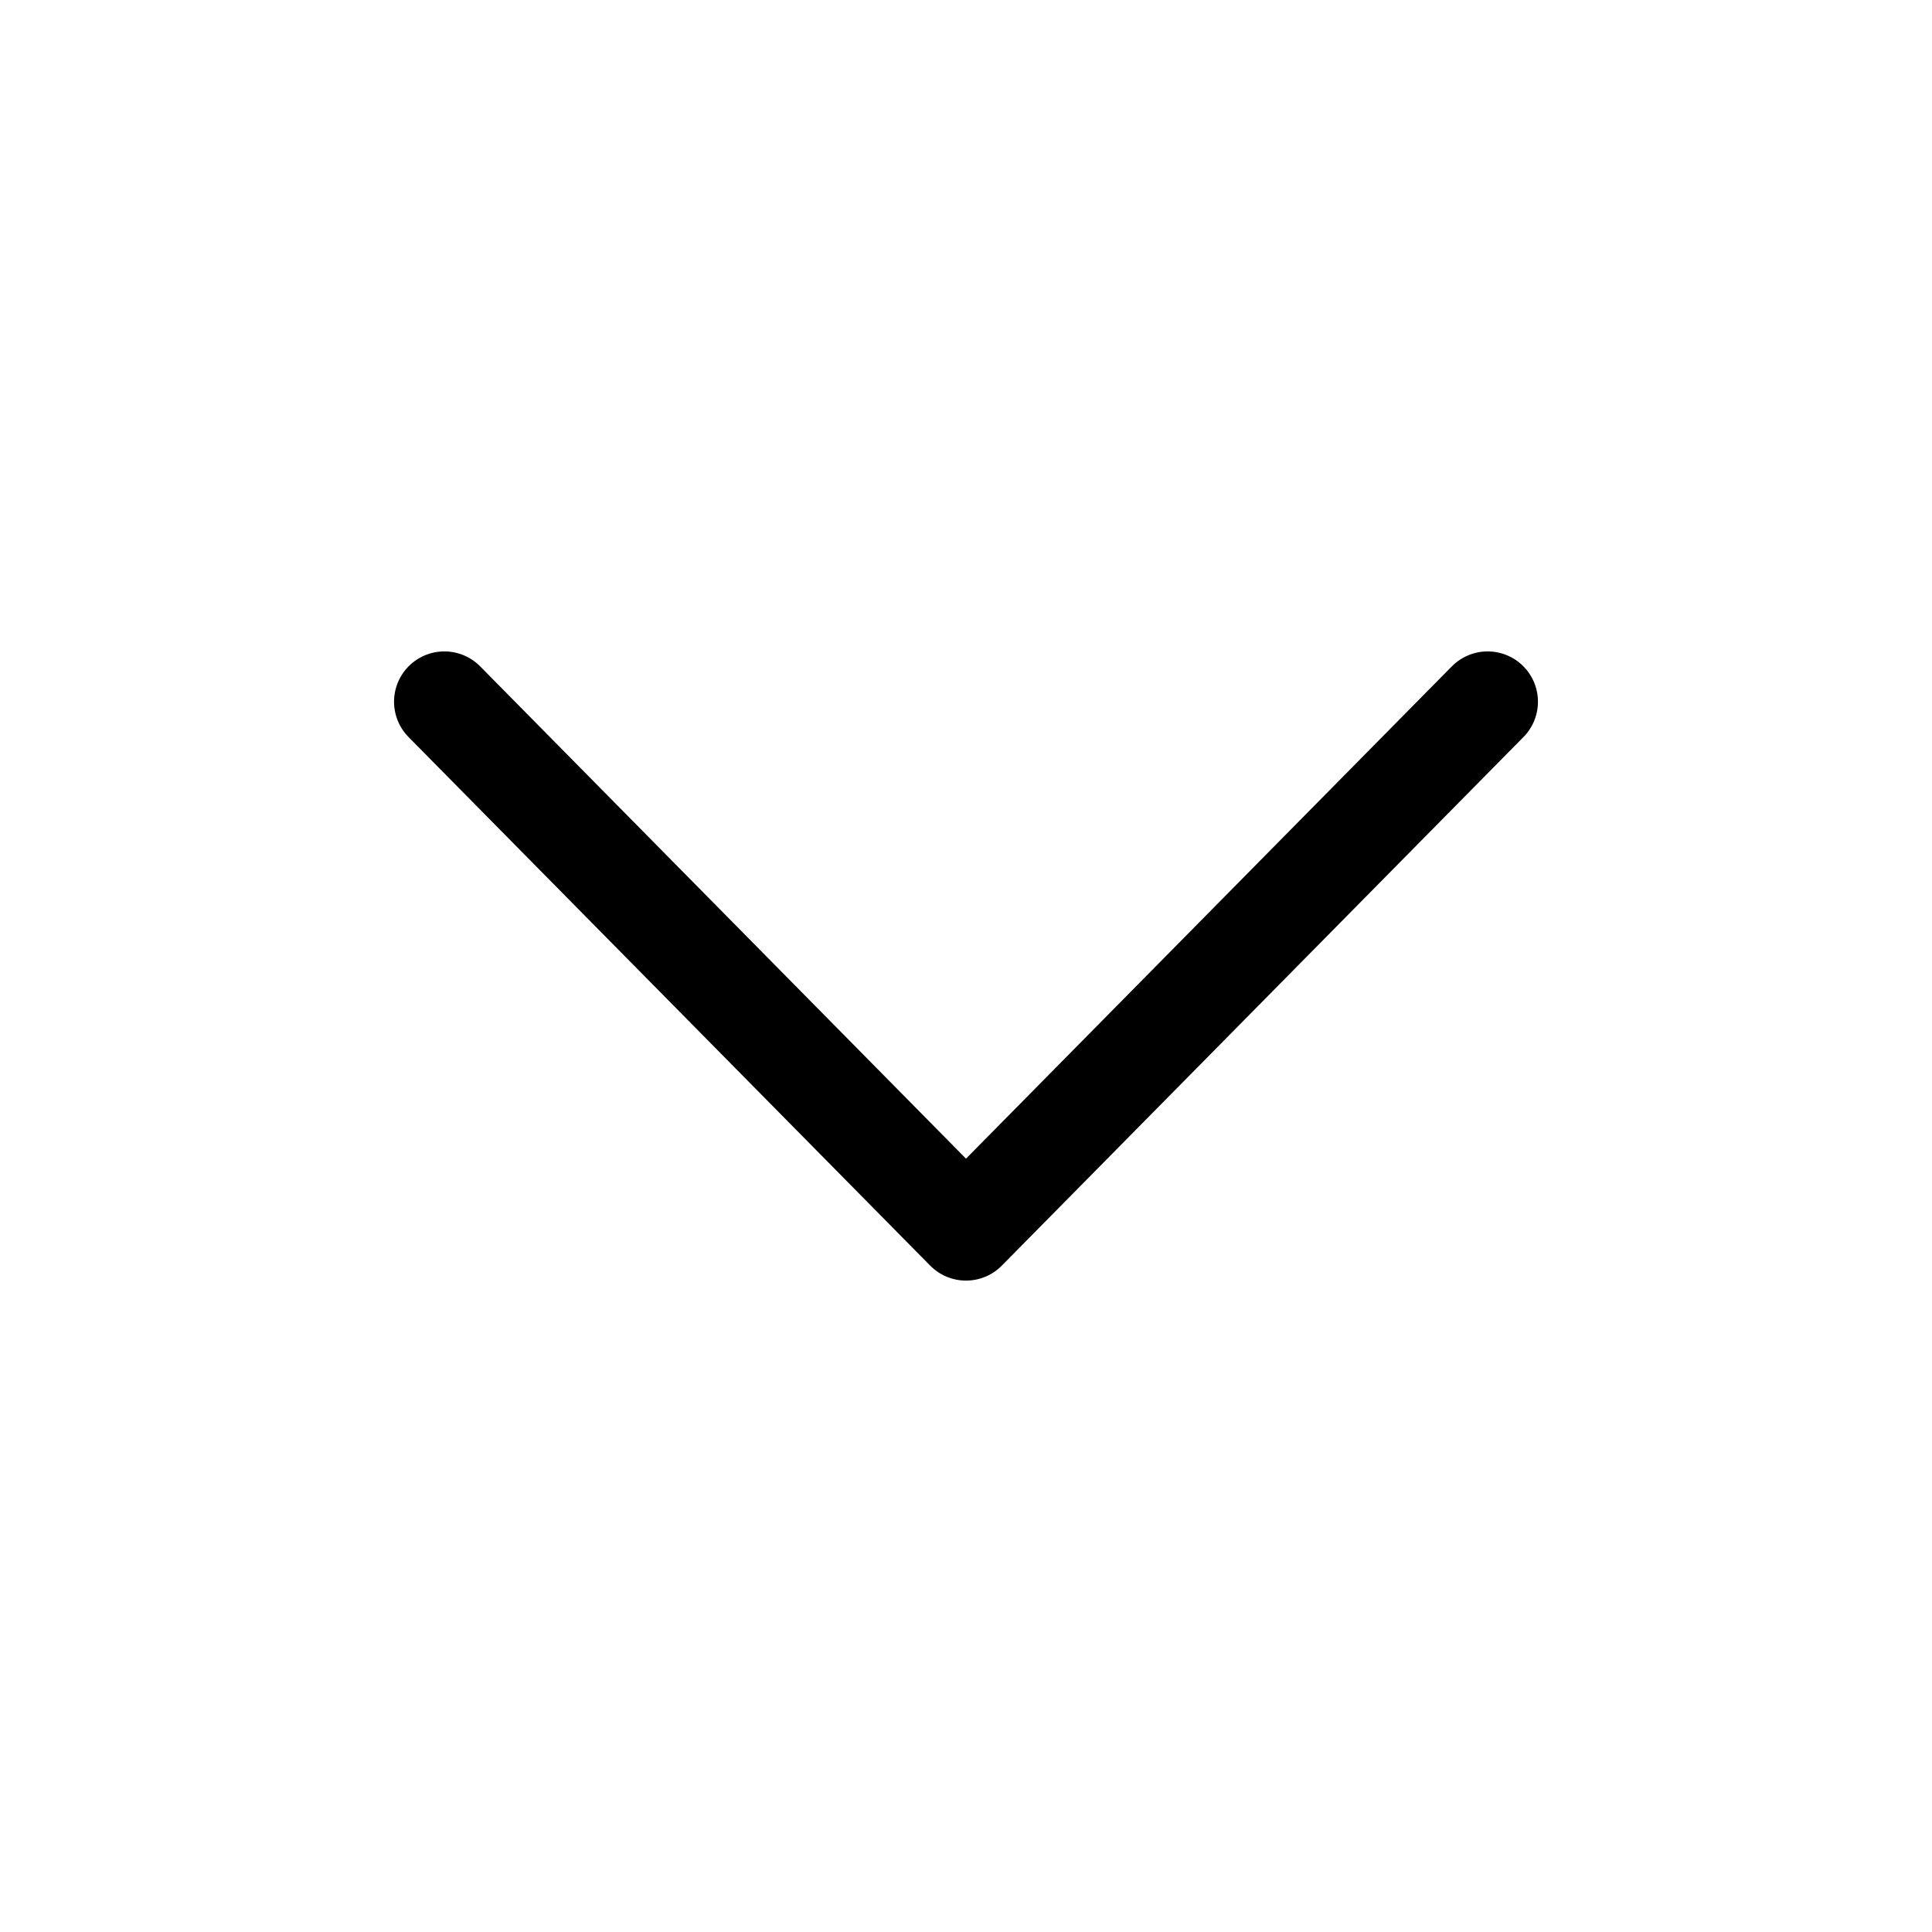
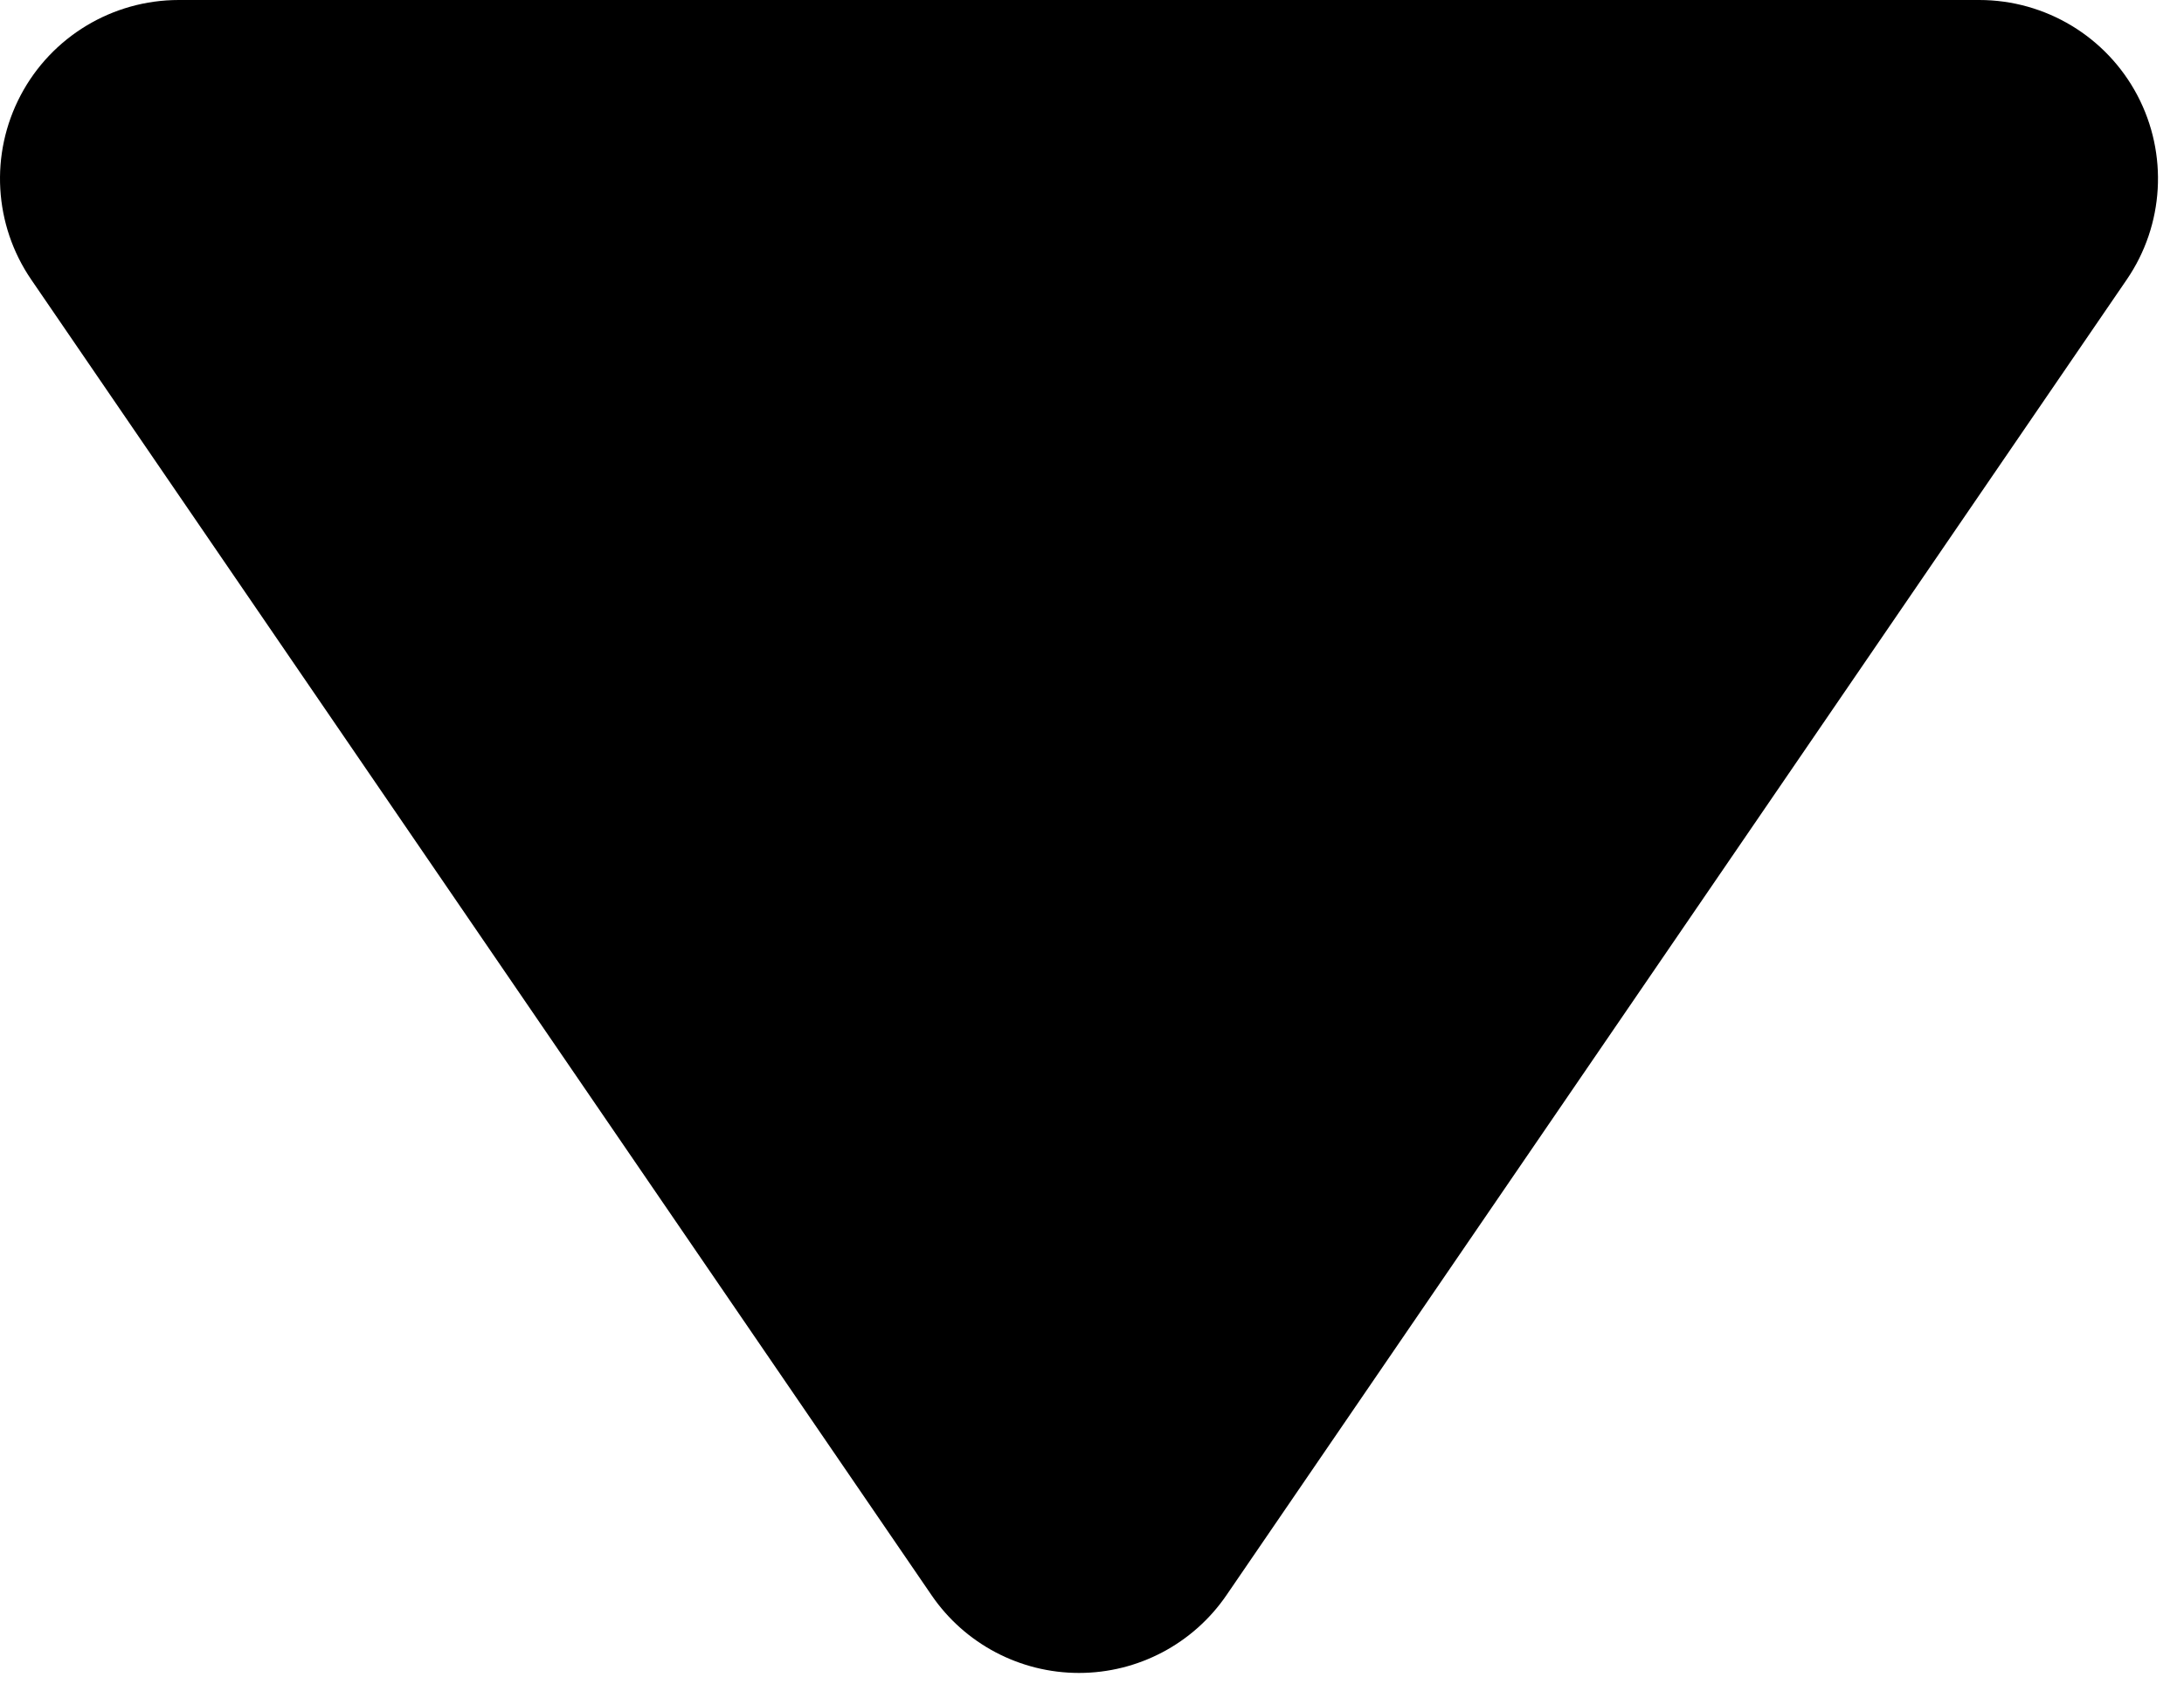
- <svg xmlns="http://www.w3.org/2000/svg" width="100%" height="100%" viewBox="0 0 24 24" version="1.1" xml:space="preserve" style="fill-rule:evenodd;clip-rule:evenodd;stroke-linecap:round;stroke-linejoin:round;stroke-miterlimit:1.5;">
-   <path d="M18.48,8.717l-6.48,6.566l-6.48,-6.566" style="fill:none;stroke:#000;stroke-width:1.25px;" />
+ <svg xmlns="http://www.w3.org/2000/svg" width="100%" height="100%" viewBox="0 0 62 48" version="1.1" xml:space="preserve" style="fill-rule:evenodd;clip-rule:evenodd;stroke-linejoin:round;stroke-miterlimit:2;">
+   <path id="default" d="M56.188,0c1.882,-0 3.61,1.042 4.488,2.706c0.878,1.665 0.762,3.679 -0.301,5.232c-7.044,10.296 -19.183,28.037 -25.557,37.353c-0.946,1.383 -2.512,2.209 -4.187,2.209c-1.675,-0 -3.242,-0.826 -4.187,-2.209c-6.374,-9.316 -18.513,-27.057 -25.558,-37.353c-1.062,-1.553 -1.178,-3.567 -0.3,-5.232c0.878,-1.664 2.605,-2.706 4.488,-2.706c13.435,0 37.679,0 51.114,0Z" />
</svg>
